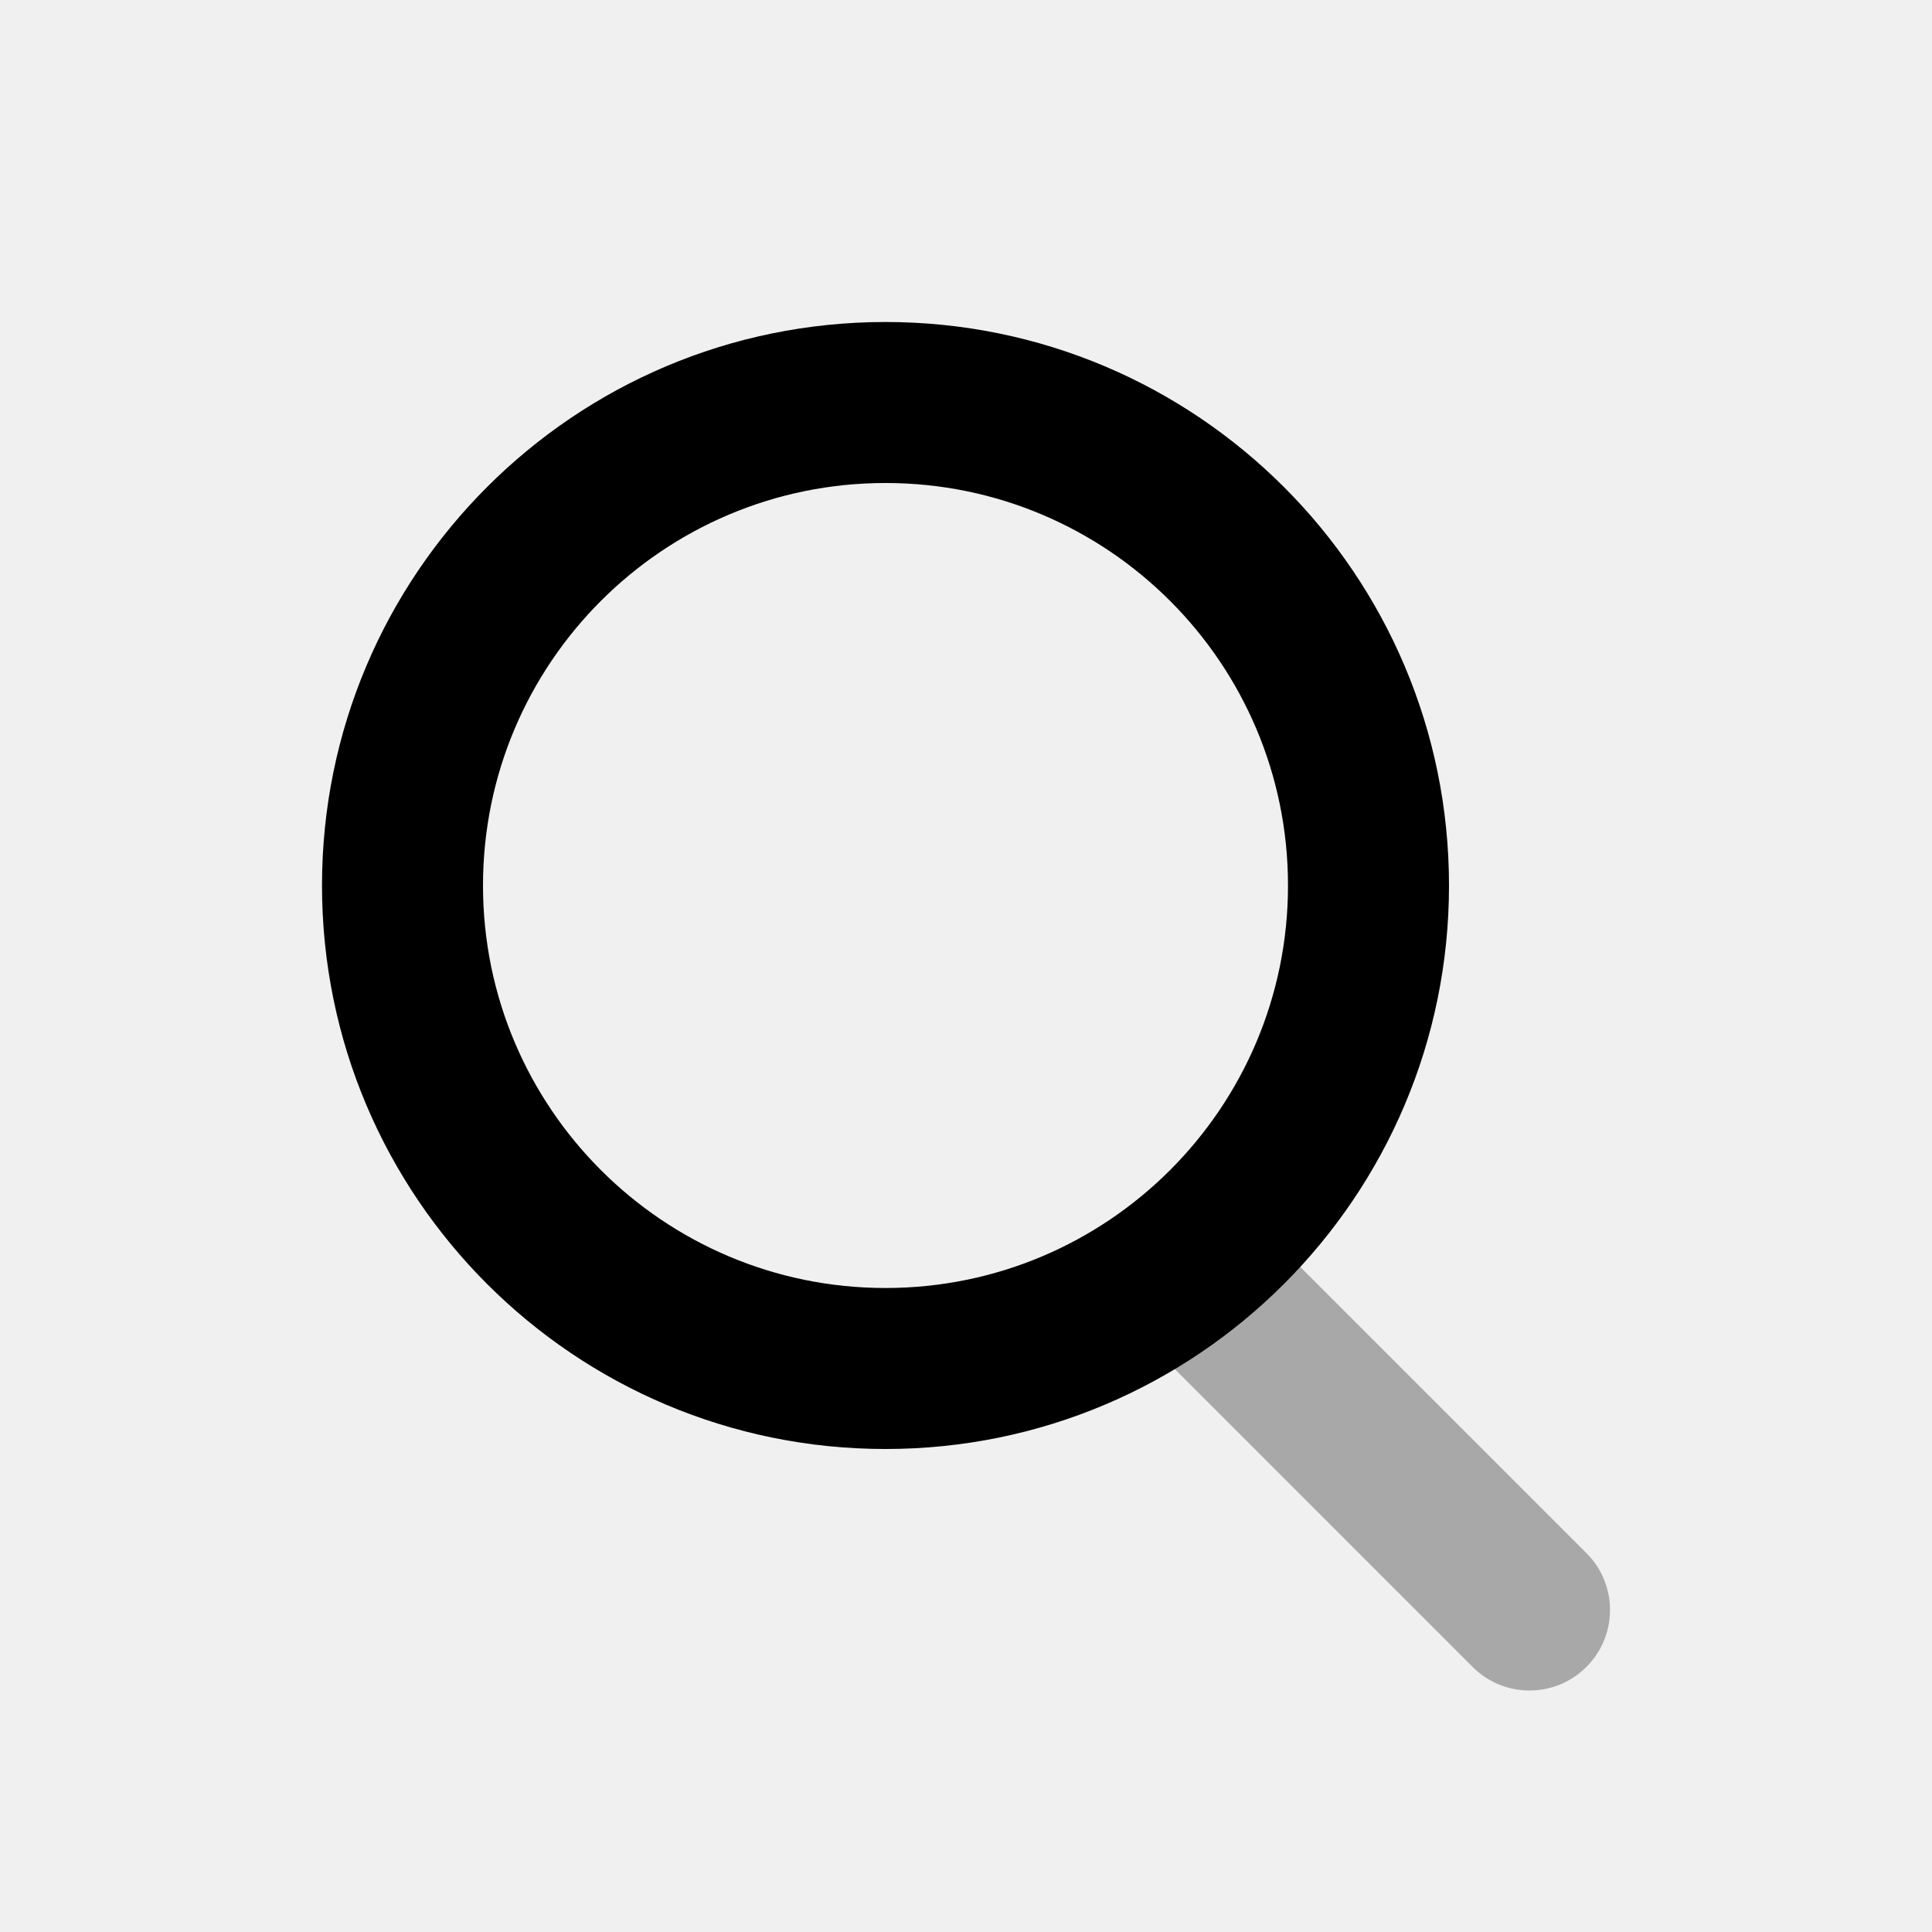
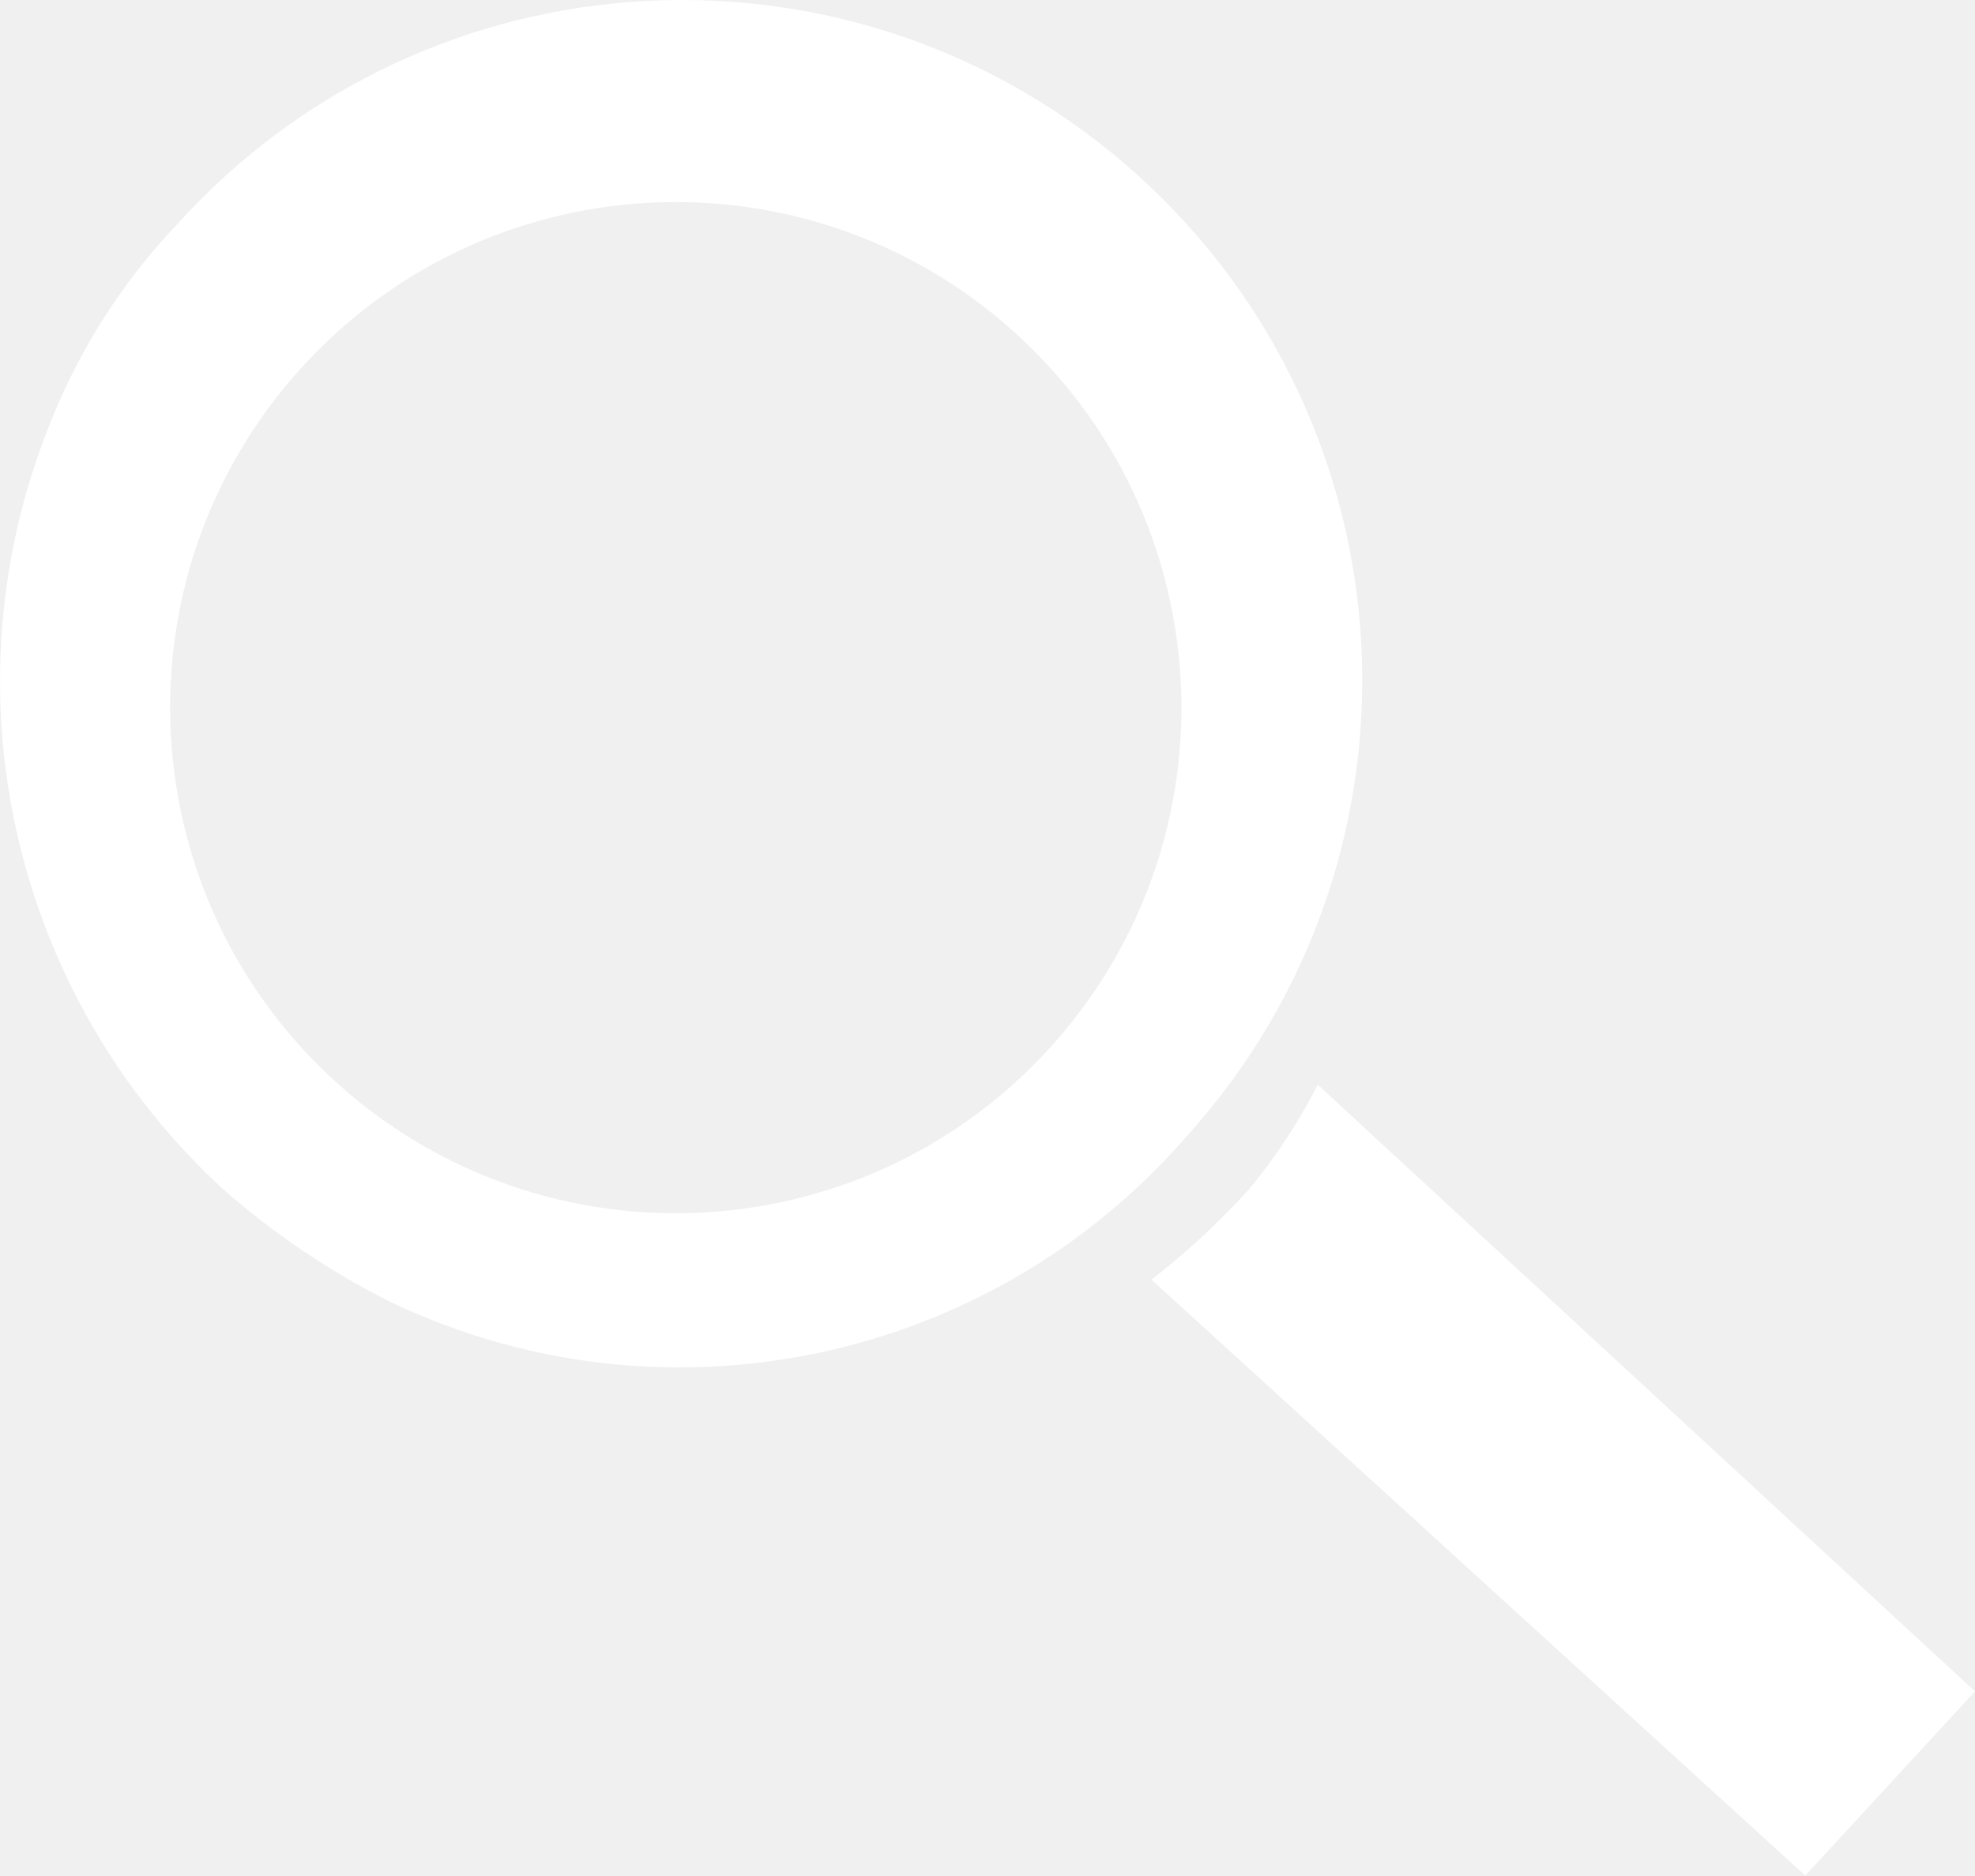
- <svg xmlns="http://www.w3.org/2000/svg" width="24px" height="24px" viewBox="0 0 24 24" version="1.1">
-   <defs />
-   <g id="Stockholm-icons-/-General-/-Search" stroke="none" stroke-width="1" fill="none" fill-rule="evenodd">
-     <rect id="bound" x="0" y="0" width="24" height="24" />
-     <path d="M14.293,16.707 C13.902,16.317 13.902,15.683 14.293,15.293 C14.683,14.902 15.317,14.902 15.707,15.293 L19.707,19.293 C20.098,19.683 20.098,20.317 19.707,20.707 C19.317,21.098 18.683,21.098 18.293,20.707 L14.293,16.707 Z" id="Path-2" fill="#000000" fill-rule="nonzero" opacity="0.3" />
-     <path d="M11,16 C13.761,16 16,13.761 16,11 C16,8.239 13.761,6 11,6 C8.239,6 6,8.239 6,11 C6,13.761 8.239,16 11,16 Z M11,18 C7.134,18 4,14.866 4,11 C4,7.134 7.134,4 11,4 C14.866,4 18,7.134 18,11 C18,14.866 14.866,18 11,18 Z" id="Path" fill="#000000" fill-rule="nonzero" />
+ <svg xmlns="http://www.w3.org/2000/svg" viewBox="0 0 795.85 755.87">
+   <defs>
+     <style>.cls-1{fill:#fff;fill-rule:evenodd;}</style>
+   </defs>
+   <g id="Layer_2" data-name="Layer 2">
+     <g id="Layer_1-2" data-name="Layer 1">
+       <g id="Layer_2-2" data-name="Layer 2">
+         <g id="Layer_1-2-2" data-name="Layer 1-2">
+           <path class="cls-1" d="M531,437.14,795.85,681.65l-68.4,74.22L464,515.73a314,314,0,0,0,39.29-36.39A228.86,228.86,0,0,0,531,437.14ZM71.06,90.75C172.33-21.78,345.66-30.91,458.19,70.37S579.85,345,478.57,457.51a270.72,270.72,0,0,1-321.65,67A318.63,318.63,0,0,1,90,479.34,278,278,0,0,1,20.12,170.8,248.76,248.76,0,0,1,71.06,90.75Zm52.39,55.3c76.84-82.21,205.78-86.56,288-9.71s86.56,205.78,9.72,288c-75.62,80.91-202,86.59-284.61,12.81-83.92-75-91.17-203.79-16.19-287.71Q121.89,147.74,123.45,146.05Z" />
+         </g>
+       </g>
+     </g>
  </g>
</svg>
